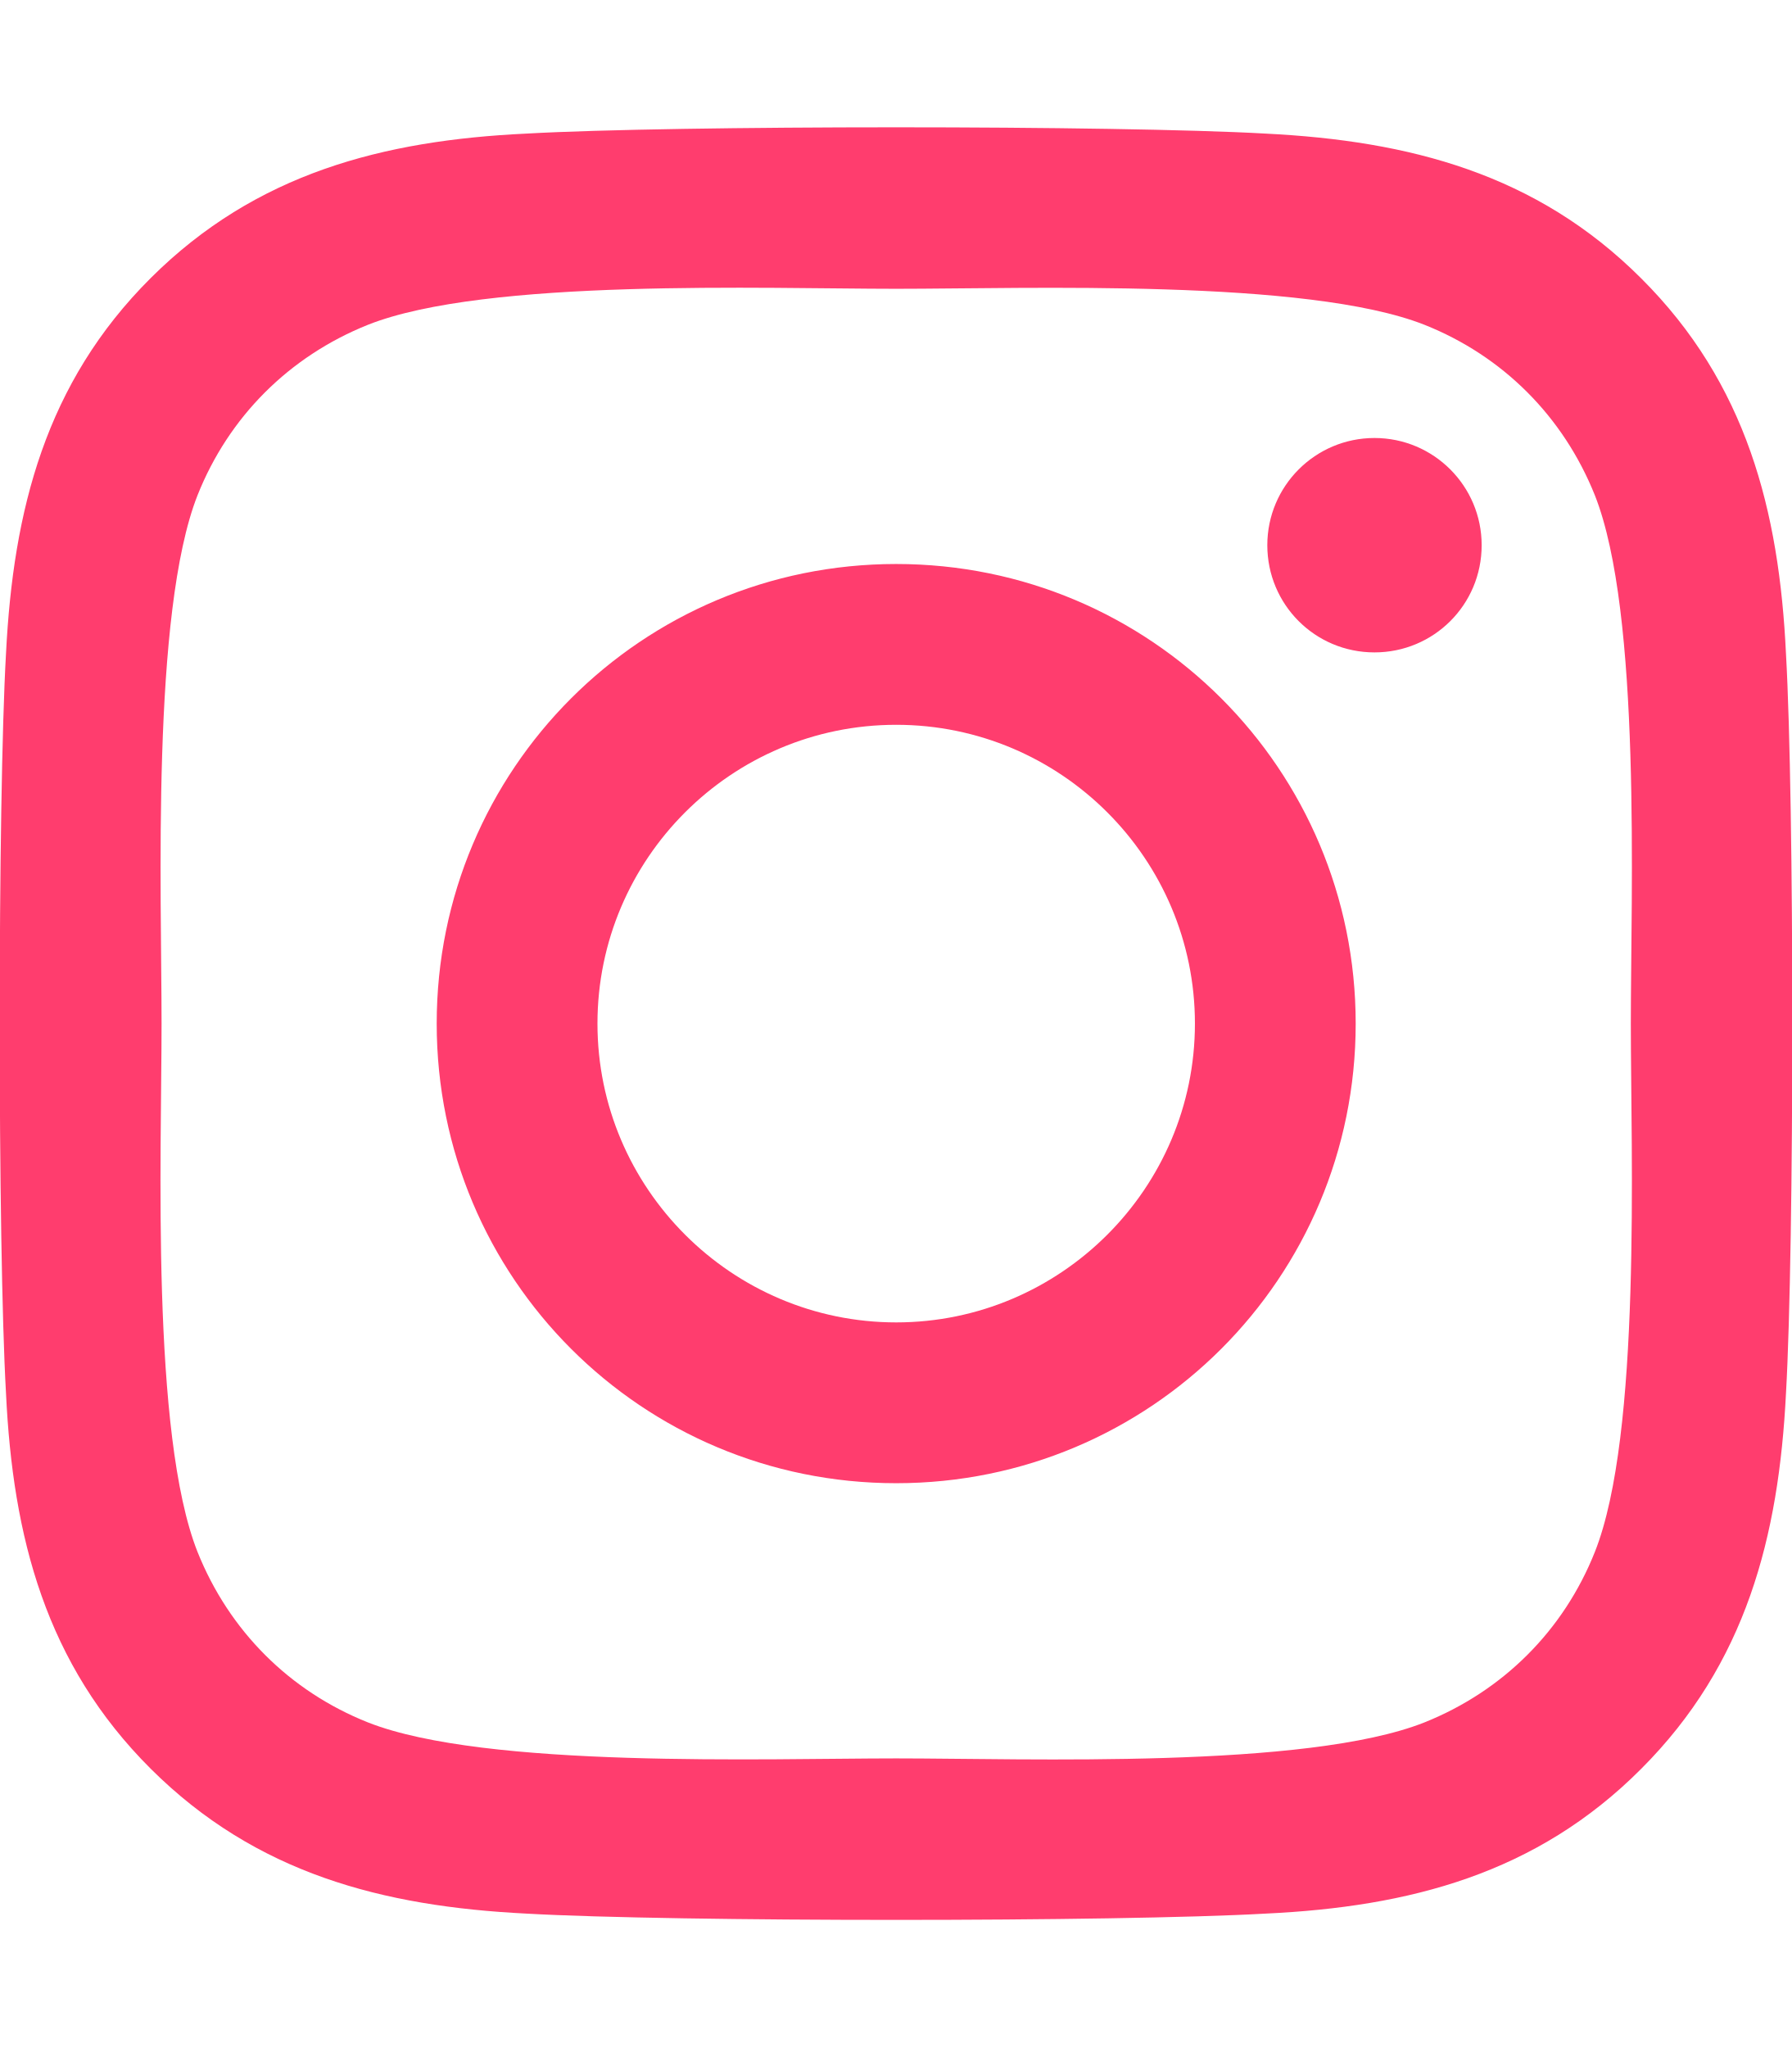
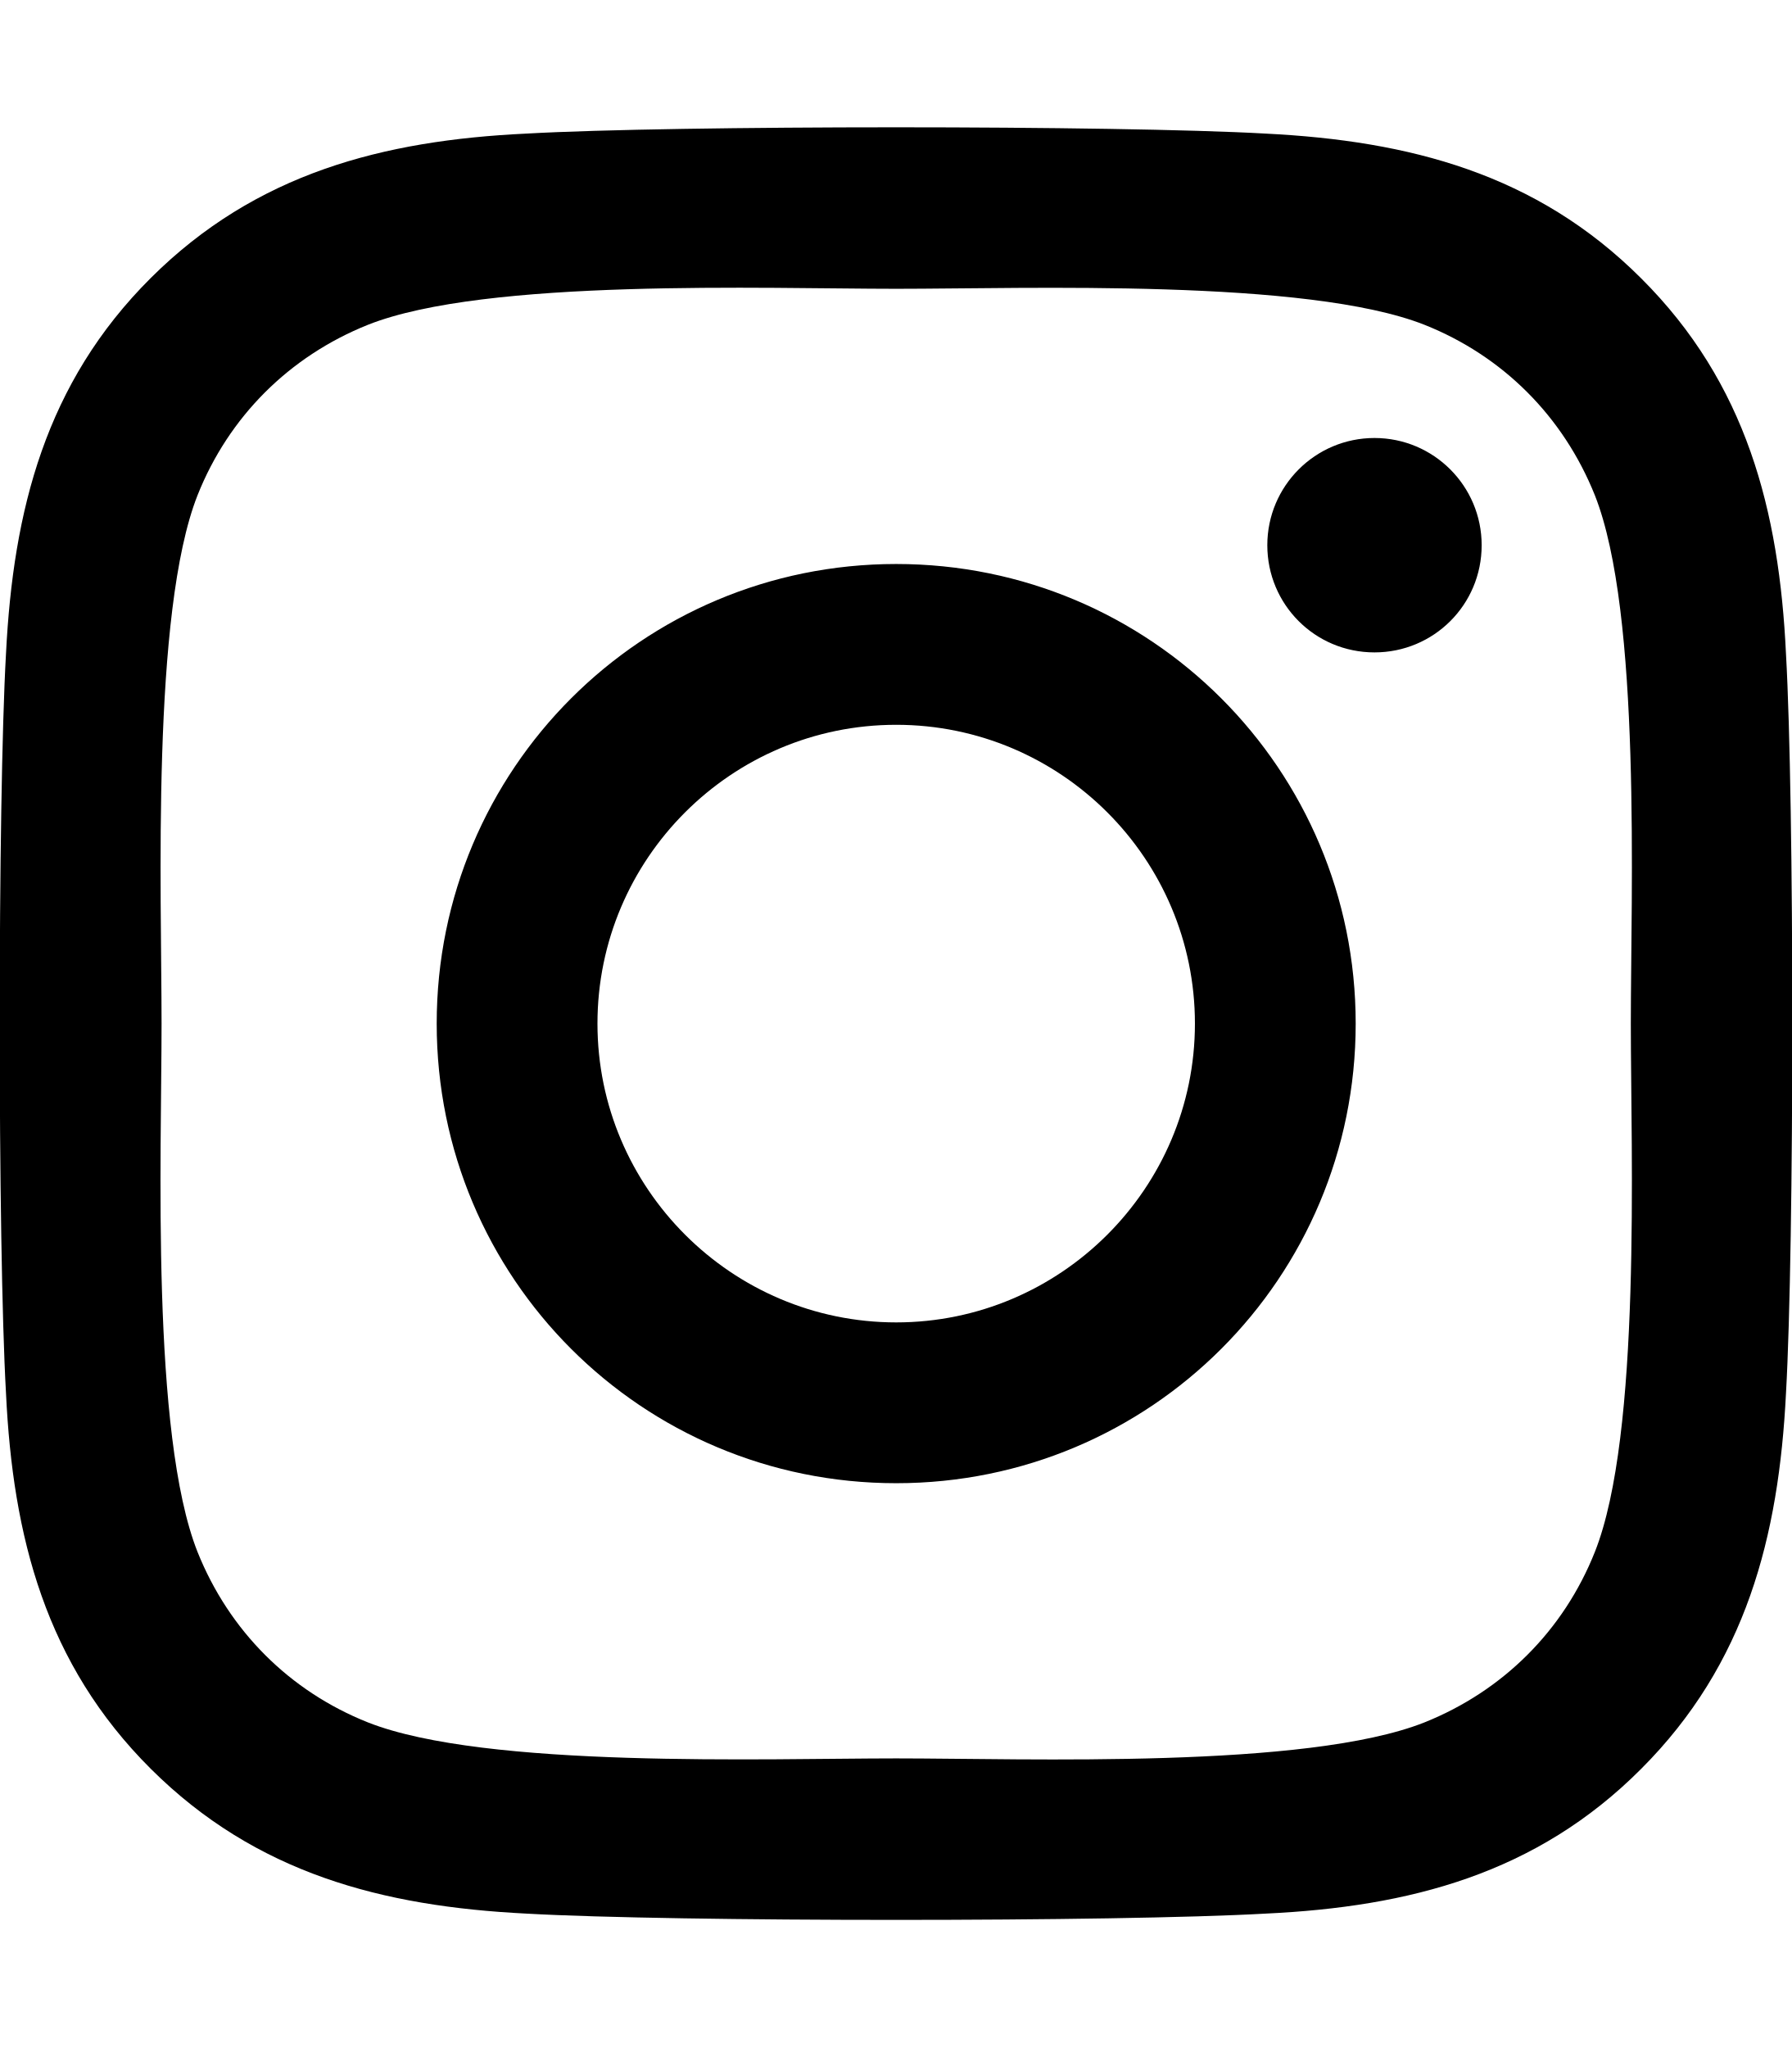
- <svg xmlns="http://www.w3.org/2000/svg" aria-hidden="true" focusable="false" data-prefix="fab" data-icon="instagram" class="svg-inline--fa fa-instagram fa-w-14" role="img" viewBox="0 0 448 512">
-   <path fill="#ff3d6e" d="M224.1 141c-63.6 0-114.9 51.3-114.9 114.9s51.3 114.9 114.9 114.9S339 319.5 339 255.9 287.7 141 224.1 141zm0 189.6c-41.1 0-74.7-33.5-74.7-74.7s33.5-74.7 74.7-74.7 74.7 33.5 74.7 74.7-33.6 74.7-74.7 74.7zm146.4-194.3c0 14.9-12 26.8-26.8 26.8-14.9 0-26.8-12-26.8-26.8s12-26.8 26.8-26.8 26.8 12 26.8 26.8zm76.1 27.2c-1.7-35.9-9.9-67.7-36.2-93.9-26.2-26.2-58-34.4-93.9-36.2-37-2.1-147.9-2.1-184.9 0-35.8 1.7-67.6 9.9-93.9 36.1s-34.4 58-36.2 93.9c-2.1 37-2.1 147.9 0 184.9 1.7 35.9 9.9 67.7 36.2 93.9s58 34.4 93.9 36.2c37 2.1 147.9 2.1 184.9 0 35.9-1.7 67.7-9.9 93.9-36.2 26.2-26.2 34.4-58 36.2-93.9 2.1-37 2.1-147.8 0-184.8zM398.8 388c-7.8 19.6-22.9 34.7-42.6 42.6-29.5 11.7-99.5 9-132.1 9s-102.7 2.6-132.1-9c-19.6-7.8-34.7-22.9-42.6-42.6-11.7-29.5-9-99.5-9-132.1s-2.6-102.7 9-132.1c7.8-19.6 22.9-34.7 42.6-42.6 29.5-11.7 99.5-9 132.1-9s102.7-2.6 132.1 9c19.6 7.8 34.7 22.9 42.6 42.6 11.7 29.5 9 99.5 9 132.1s2.7 102.7-9 132.1z" />
+ <svg xmlns="http://www.w3.org/2000/svg" id="icon" aria-hidden="true" focusable="false" data-prefix="fab" data-icon="instagram" class="svg-inline--fa fa-instagram fa-w-14" role="img" viewBox="0 0 448 512">
+   <path d="M224.1 141c-63.6 0-114.9 51.3-114.9 114.9s51.3 114.9 114.9 114.9S339 319.5 339 255.9 287.7 141 224.1 141zm0 189.6c-41.1 0-74.7-33.5-74.7-74.7s33.5-74.7 74.7-74.7 74.7 33.5 74.7 74.7-33.6 74.7-74.7 74.7zm146.4-194.3c0 14.9-12 26.8-26.8 26.8-14.9 0-26.8-12-26.8-26.8s12-26.8 26.8-26.8 26.8 12 26.8 26.8zm76.1 27.2c-1.7-35.9-9.9-67.7-36.2-93.9-26.2-26.2-58-34.4-93.9-36.2-37-2.1-147.9-2.1-184.9 0-35.8 1.7-67.6 9.9-93.9 36.1s-34.4 58-36.2 93.9c-2.1 37-2.1 147.9 0 184.9 1.7 35.9 9.9 67.7 36.2 93.9s58 34.4 93.9 36.2c37 2.1 147.9 2.1 184.9 0 35.9-1.7 67.7-9.9 93.9-36.2 26.2-26.2 34.4-58 36.2-93.9 2.1-37 2.1-147.8 0-184.8zM398.8 388c-7.8 19.6-22.9 34.7-42.6 42.6-29.5 11.7-99.5 9-132.1 9s-102.7 2.6-132.1-9c-19.6-7.8-34.7-22.9-42.6-42.6-11.7-29.5-9-99.5-9-132.1s-2.6-102.7 9-132.1c7.8-19.6 22.9-34.7 42.6-42.6 29.5-11.7 99.5-9 132.1-9s102.7-2.6 132.1 9c19.6 7.8 34.7 22.9 42.6 42.6 11.7 29.5 9 99.5 9 132.1s2.7 102.7-9 132.1z" />
</svg>
